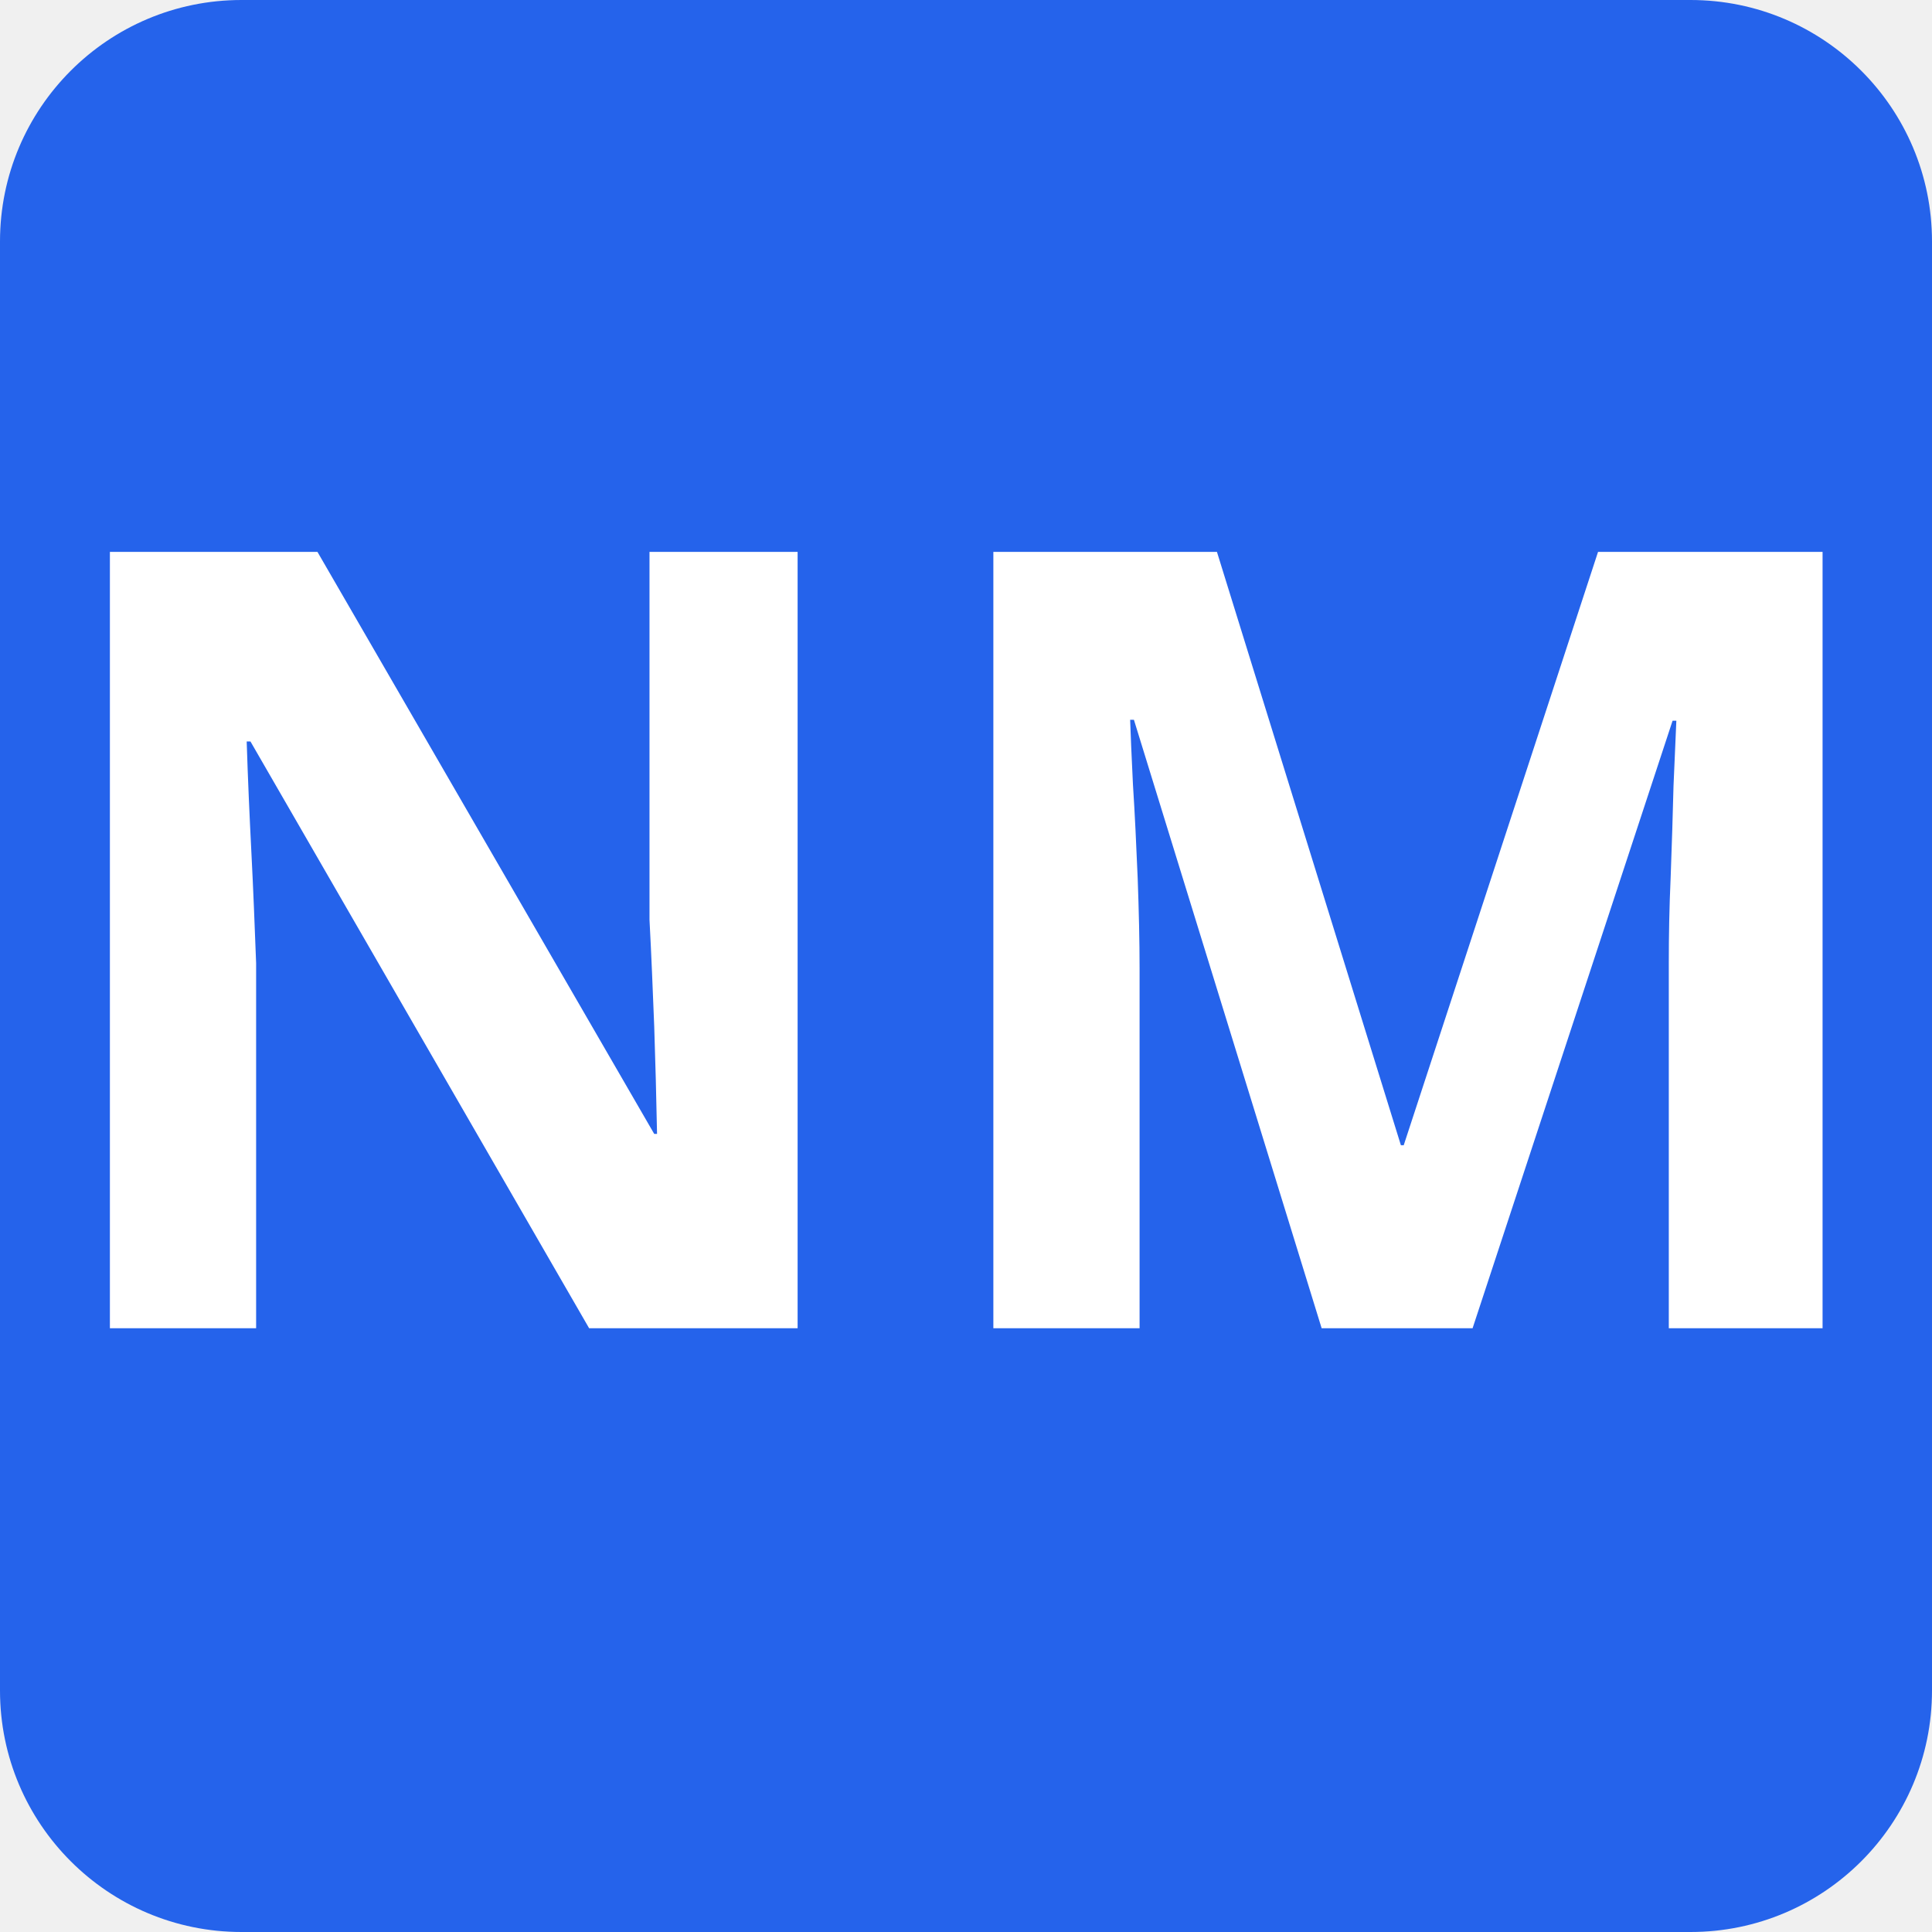
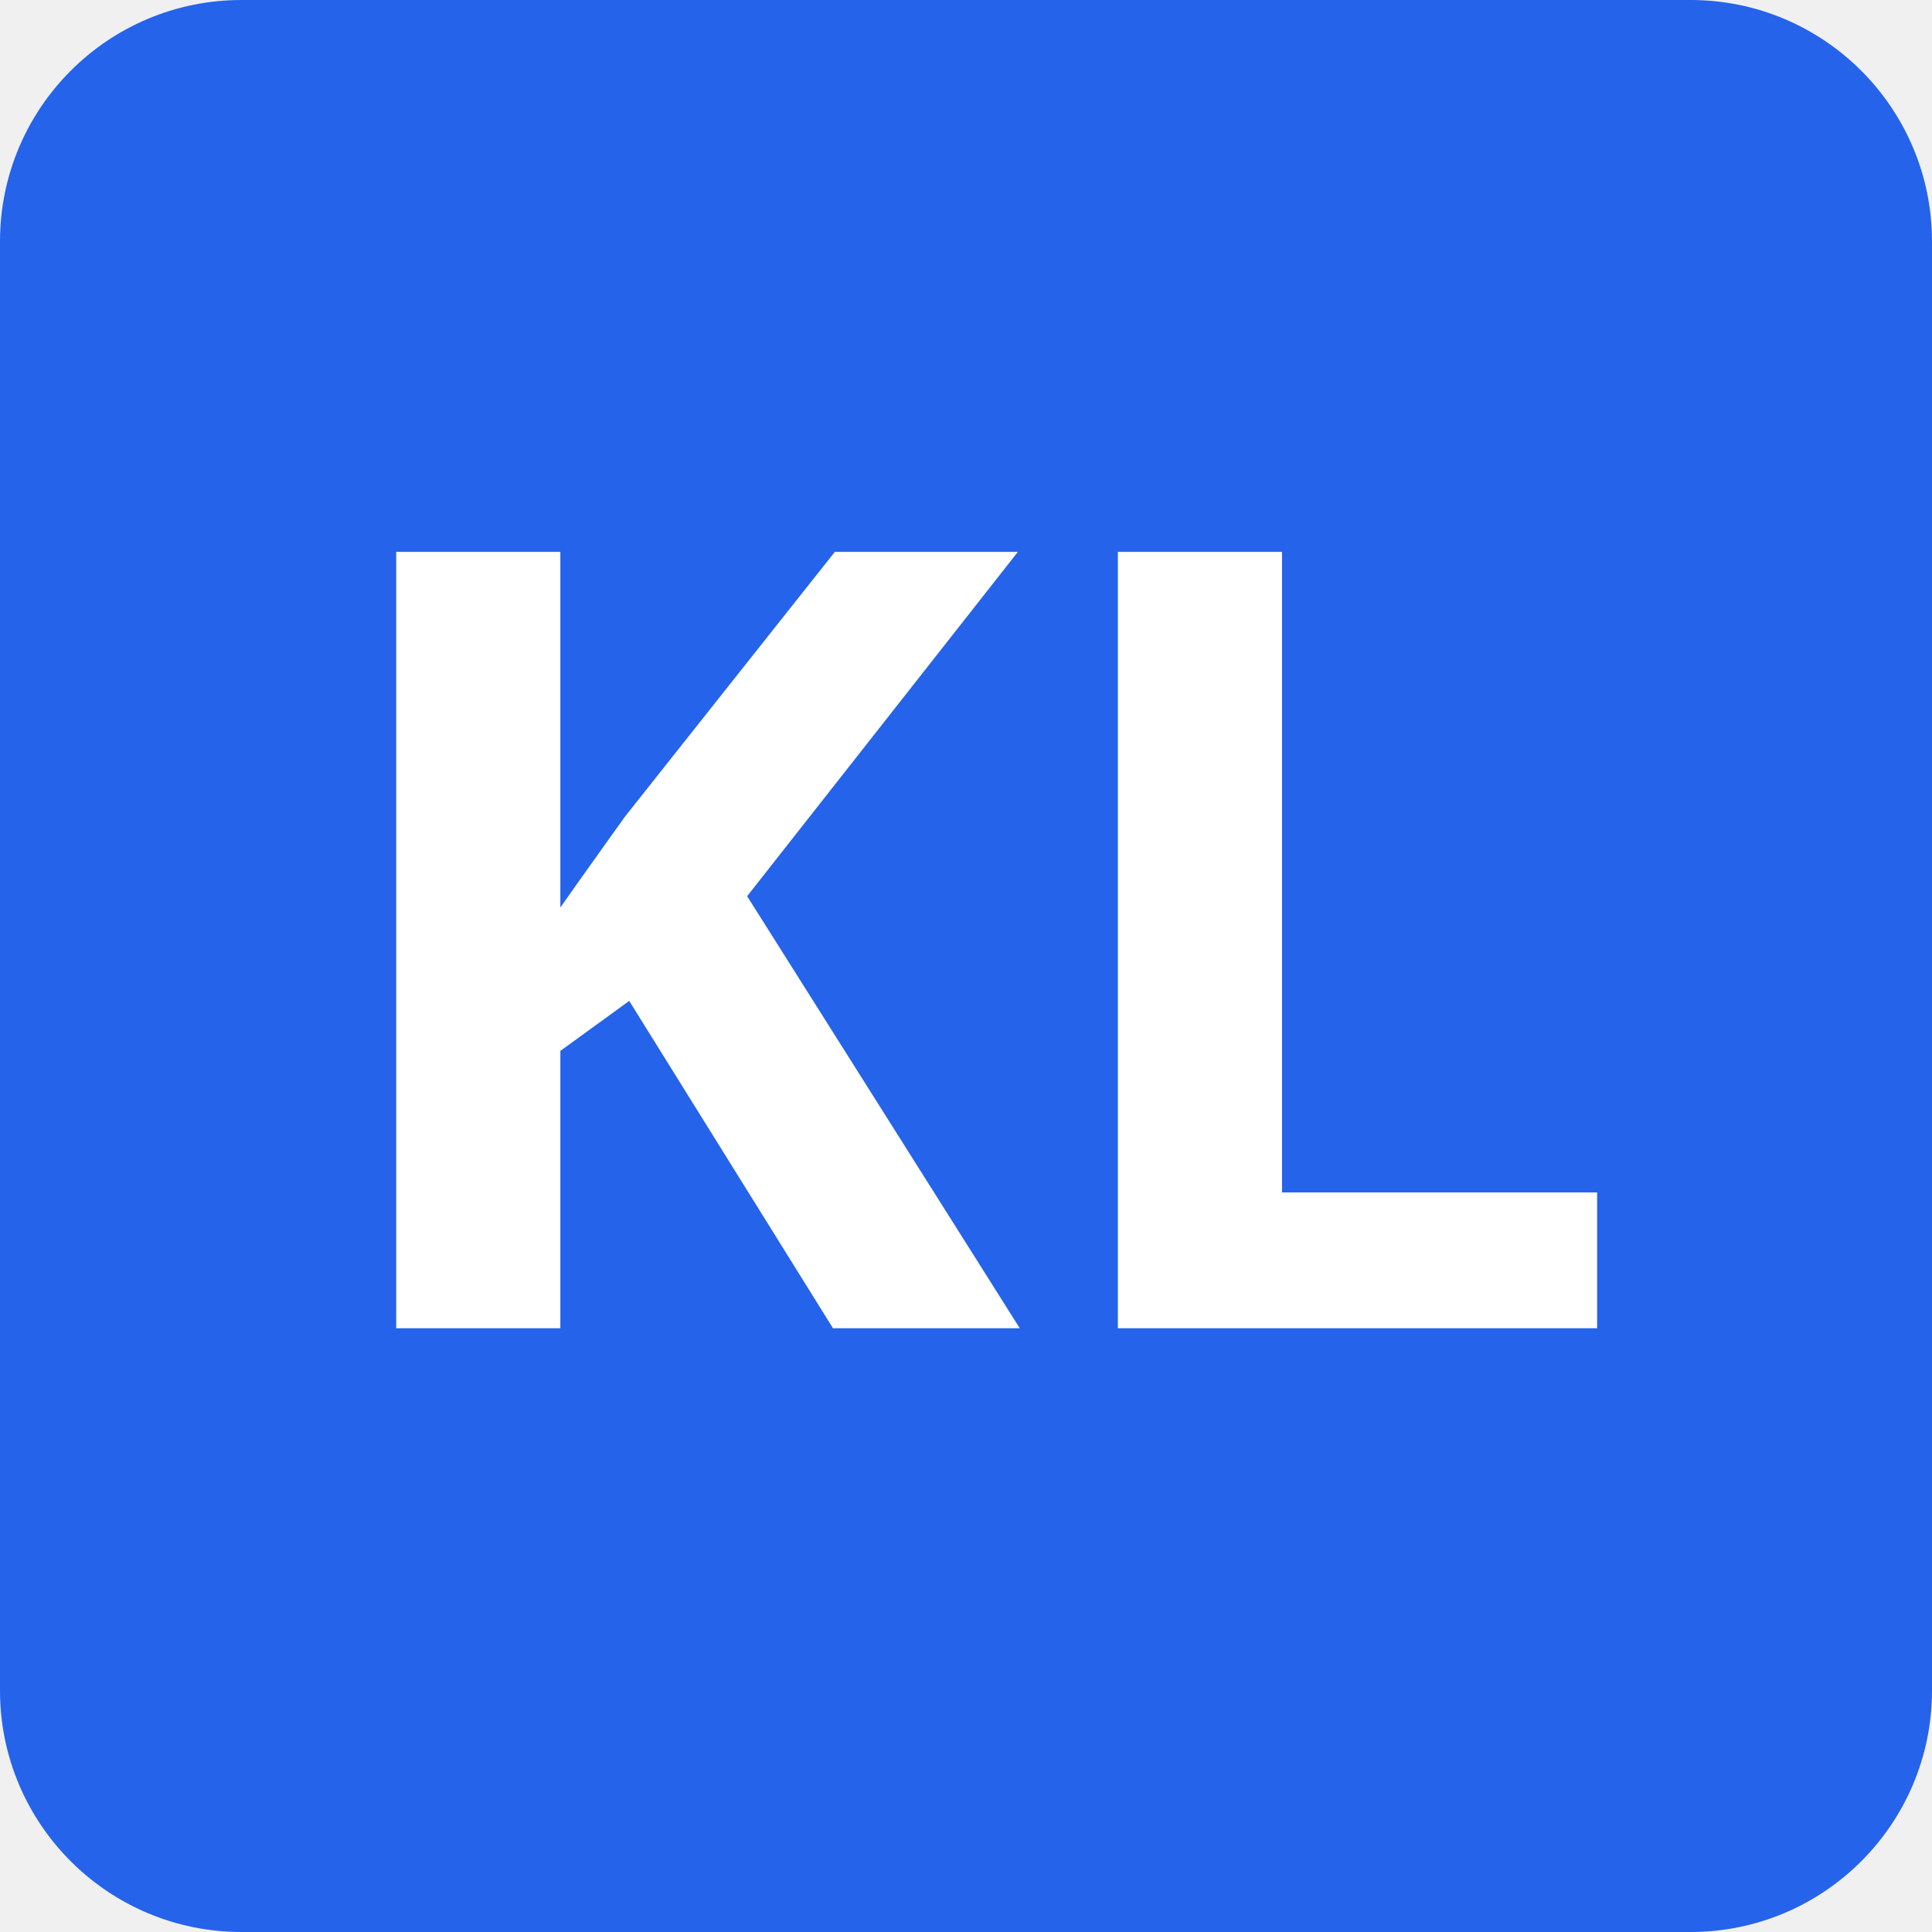
<svg xmlns="http://www.w3.org/2000/svg" width="32" height="32" viewBox="0 0 32 32">
  <rect width="32" height="32" fill="#2563EB" rx="4" />
-   <text x="16" y="22" font-family="Poppins, sans-serif" font-size="18" fill="#FFFFFF" text-anchor="middle" font-weight="bold">NM</text>
+   <text x="16" y="22" font-family="Poppins, sans-serif" font-size="18" fill="#FFFFFF" text-anchor="middle" font-weight="bold">KL</text>
</svg>
